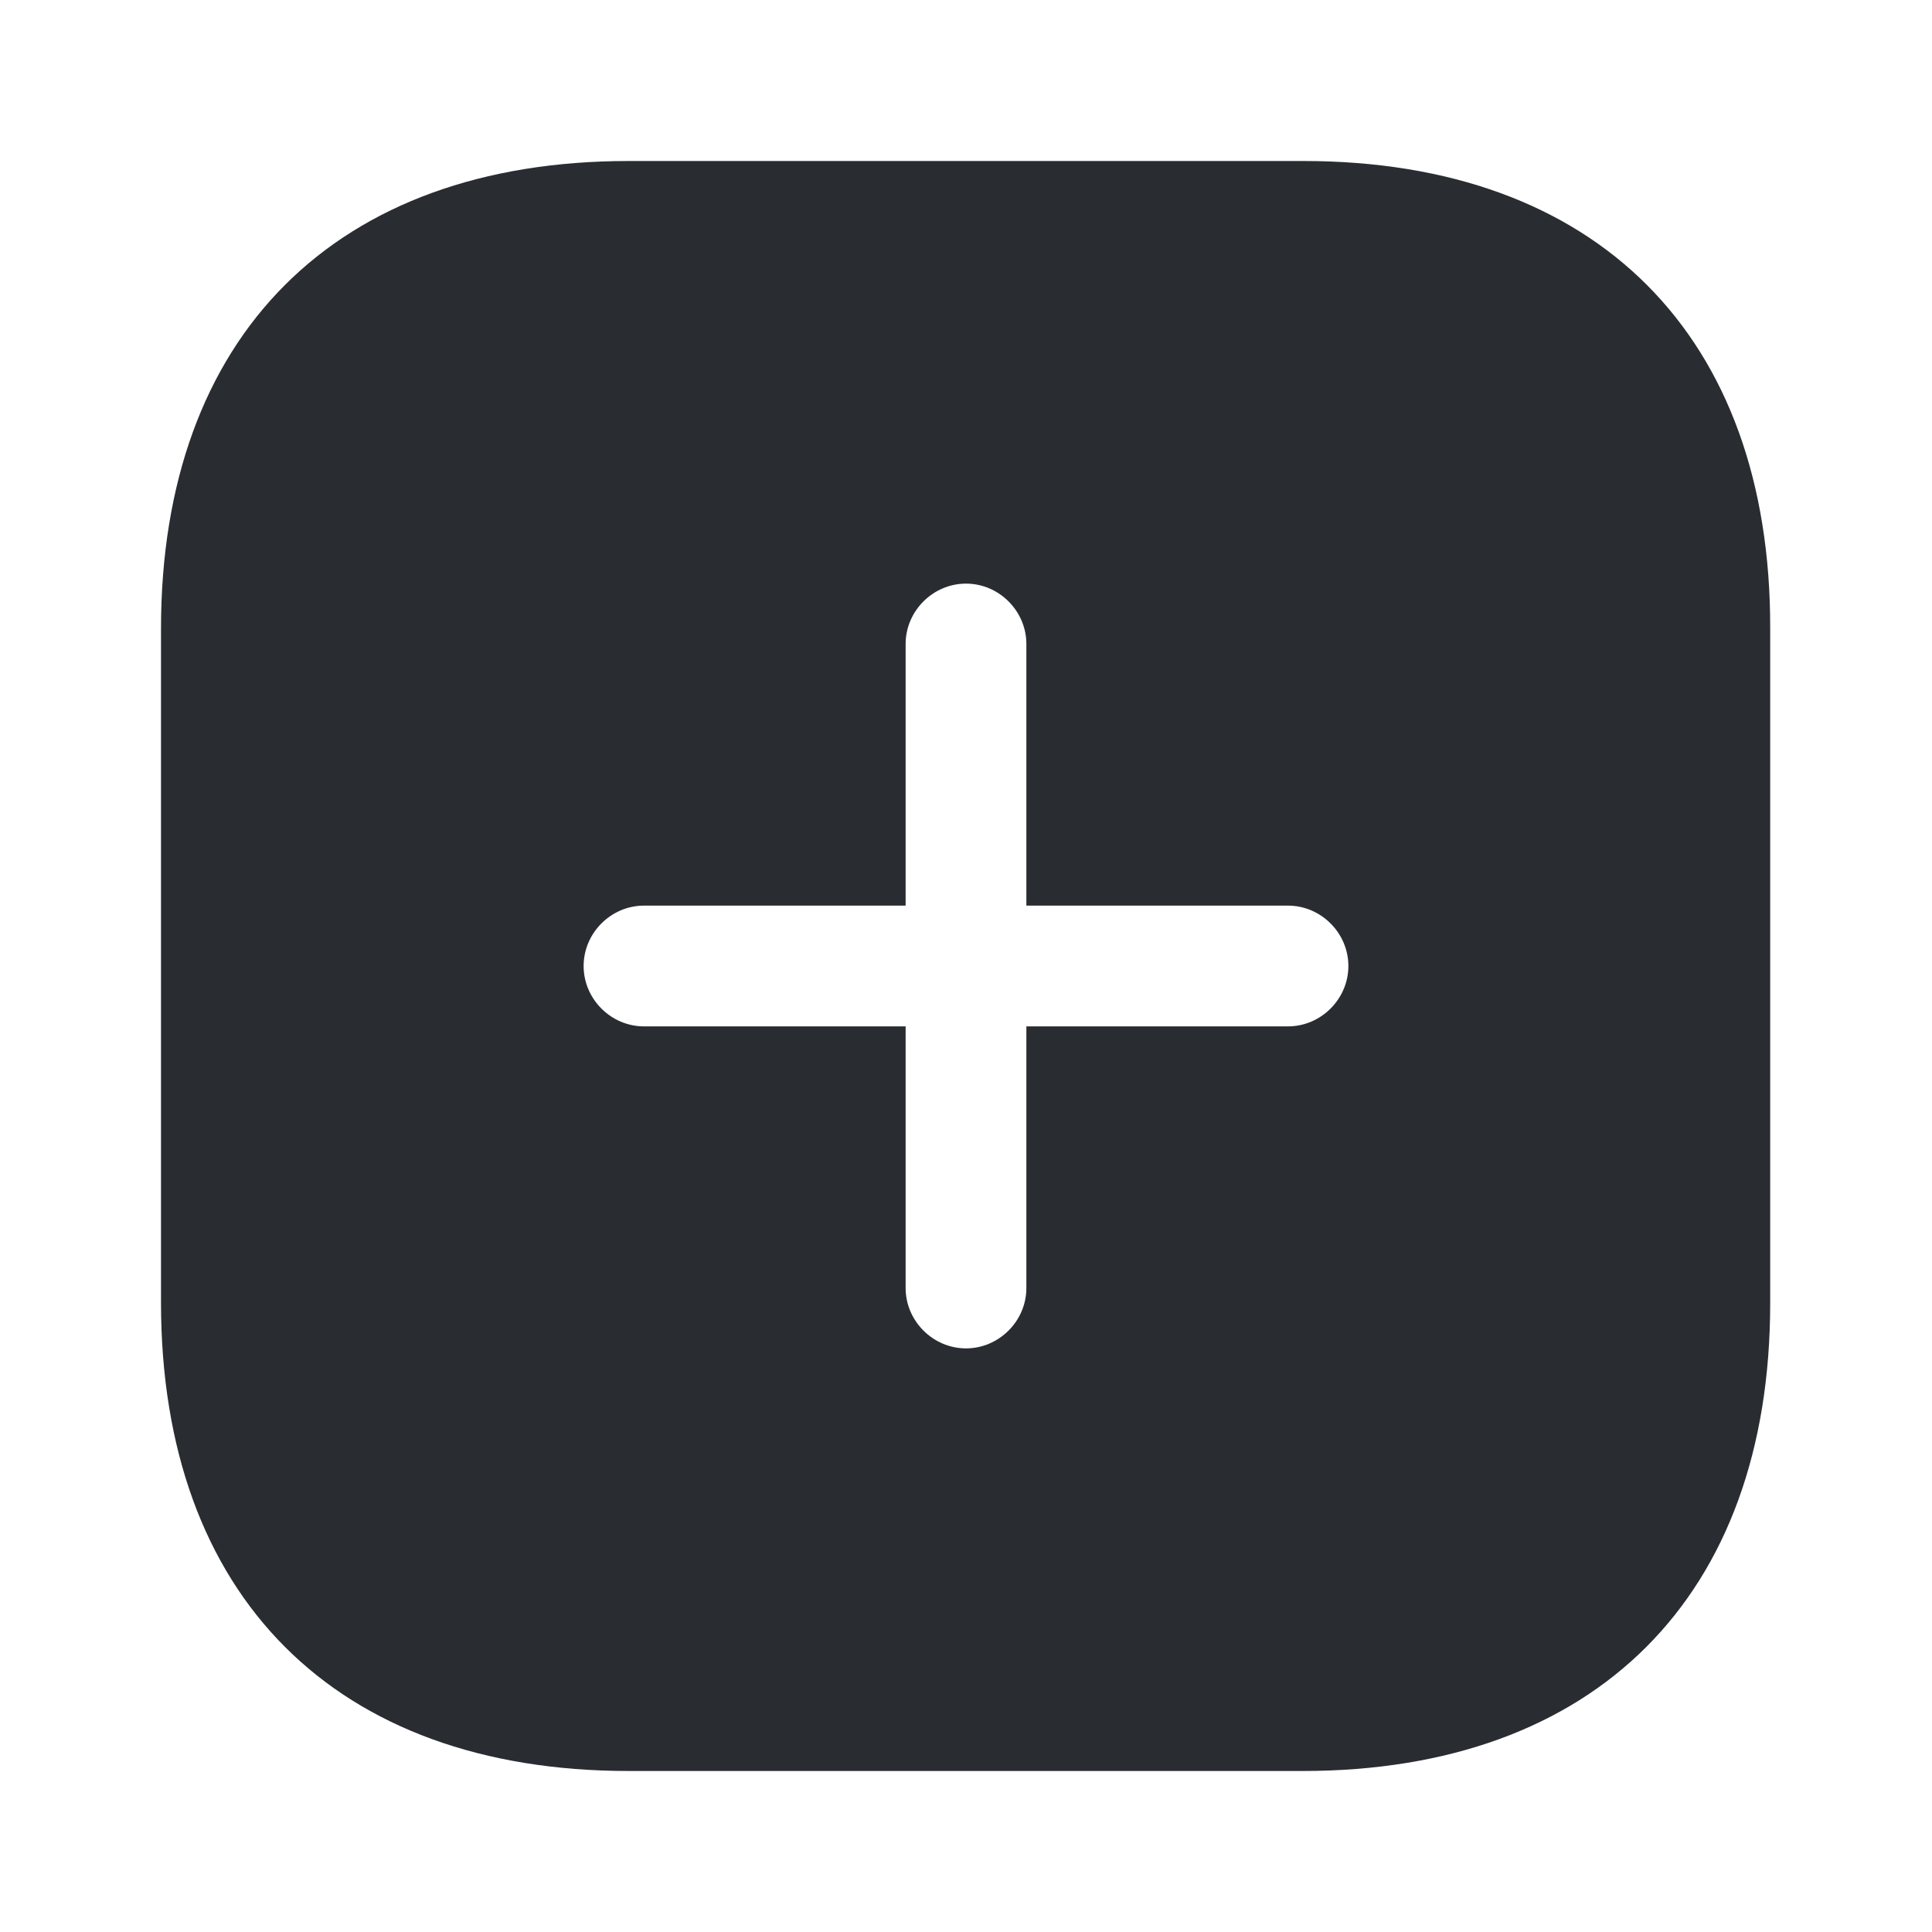
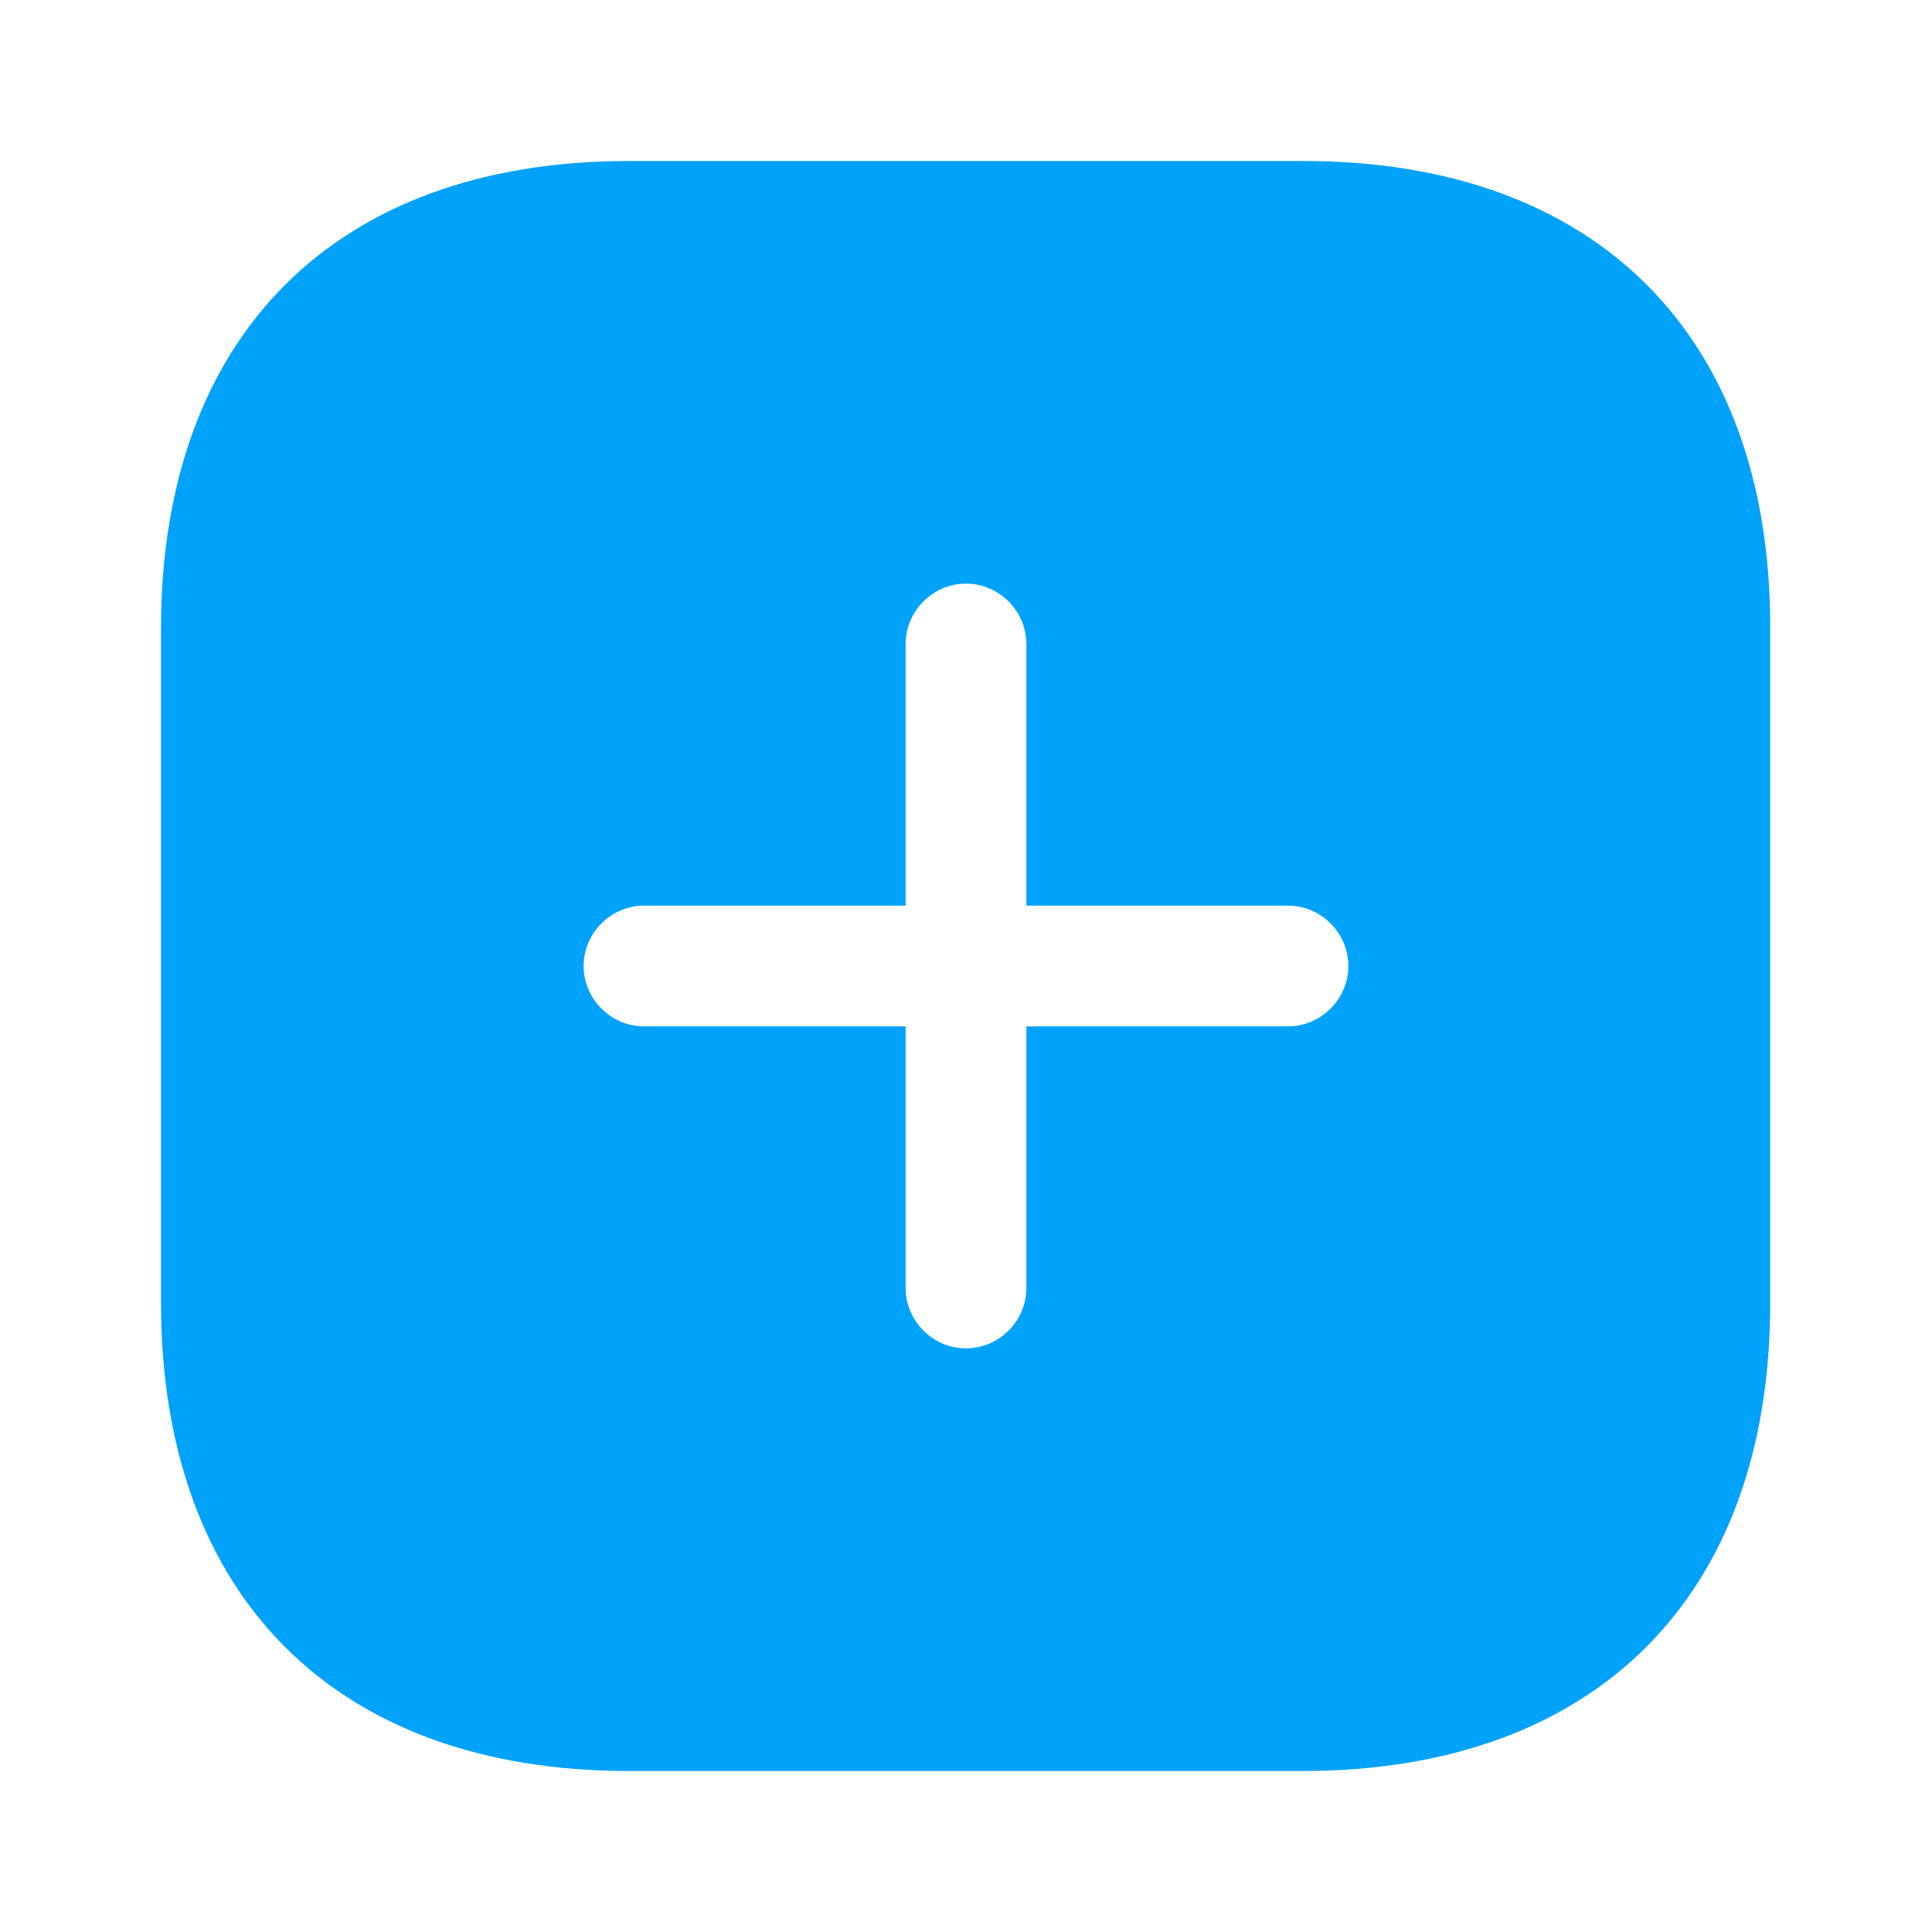
<svg xmlns="http://www.w3.org/2000/svg" width="800px" height="800px" viewBox="0 0 24 24" fill="none">
-   <path d="M16.19 2H7.81C4.17 2 2 4.17 2 7.81V16.18C2 19.83 4.17 22 7.81 22H16.18C19.82 22 21.99 19.83 21.99 16.19V7.81C22 4.17 19.83 2 16.19 2ZM16 12.75H12.75V16C12.75 16.41 12.41 16.75 12 16.75C11.59 16.75 11.25 16.41 11.25 16V12.75H8C7.59 12.75 7.25 12.41 7.25 12C7.25 11.59 7.59 11.25 8 11.25H11.25V8C11.25 7.59 11.59 7.25 12 7.25C12.41 7.25 12.75 7.59 12.75 8V11.25H16C16.41 11.25 16.75 11.59 16.75 12C16.75 12.41 16.41 12.75 16 12.75Z" fill="#292D32" />
+   <path d="M16.19 2H7.81C4.17 2 2 4.17 2 7.81V16.18C2 19.83 4.17 22 7.81 22H16.18C19.82 22 21.99 19.83 21.99 16.19V7.81C22 4.17 19.83 2 16.19 2ZM16 12.75H12.75V16C12.75 16.41 12.41 16.75 12 16.75C11.59 16.75 11.25 16.41 11.25 16V12.75H8C7.59 12.75 7.25 12.41 7.25 12C7.25 11.59 7.59 11.25 8 11.25H11.25V8C11.25 7.59 11.59 7.25 12 7.25C12.41 7.25 12.75 7.59 12.75 8V11.25H16C16.41 11.25 16.75 11.59 16.75 12C16.75 12.41 16.41 12.75 16 12.75Z" fill="rgb(0, 162, 250)" />
</svg>
